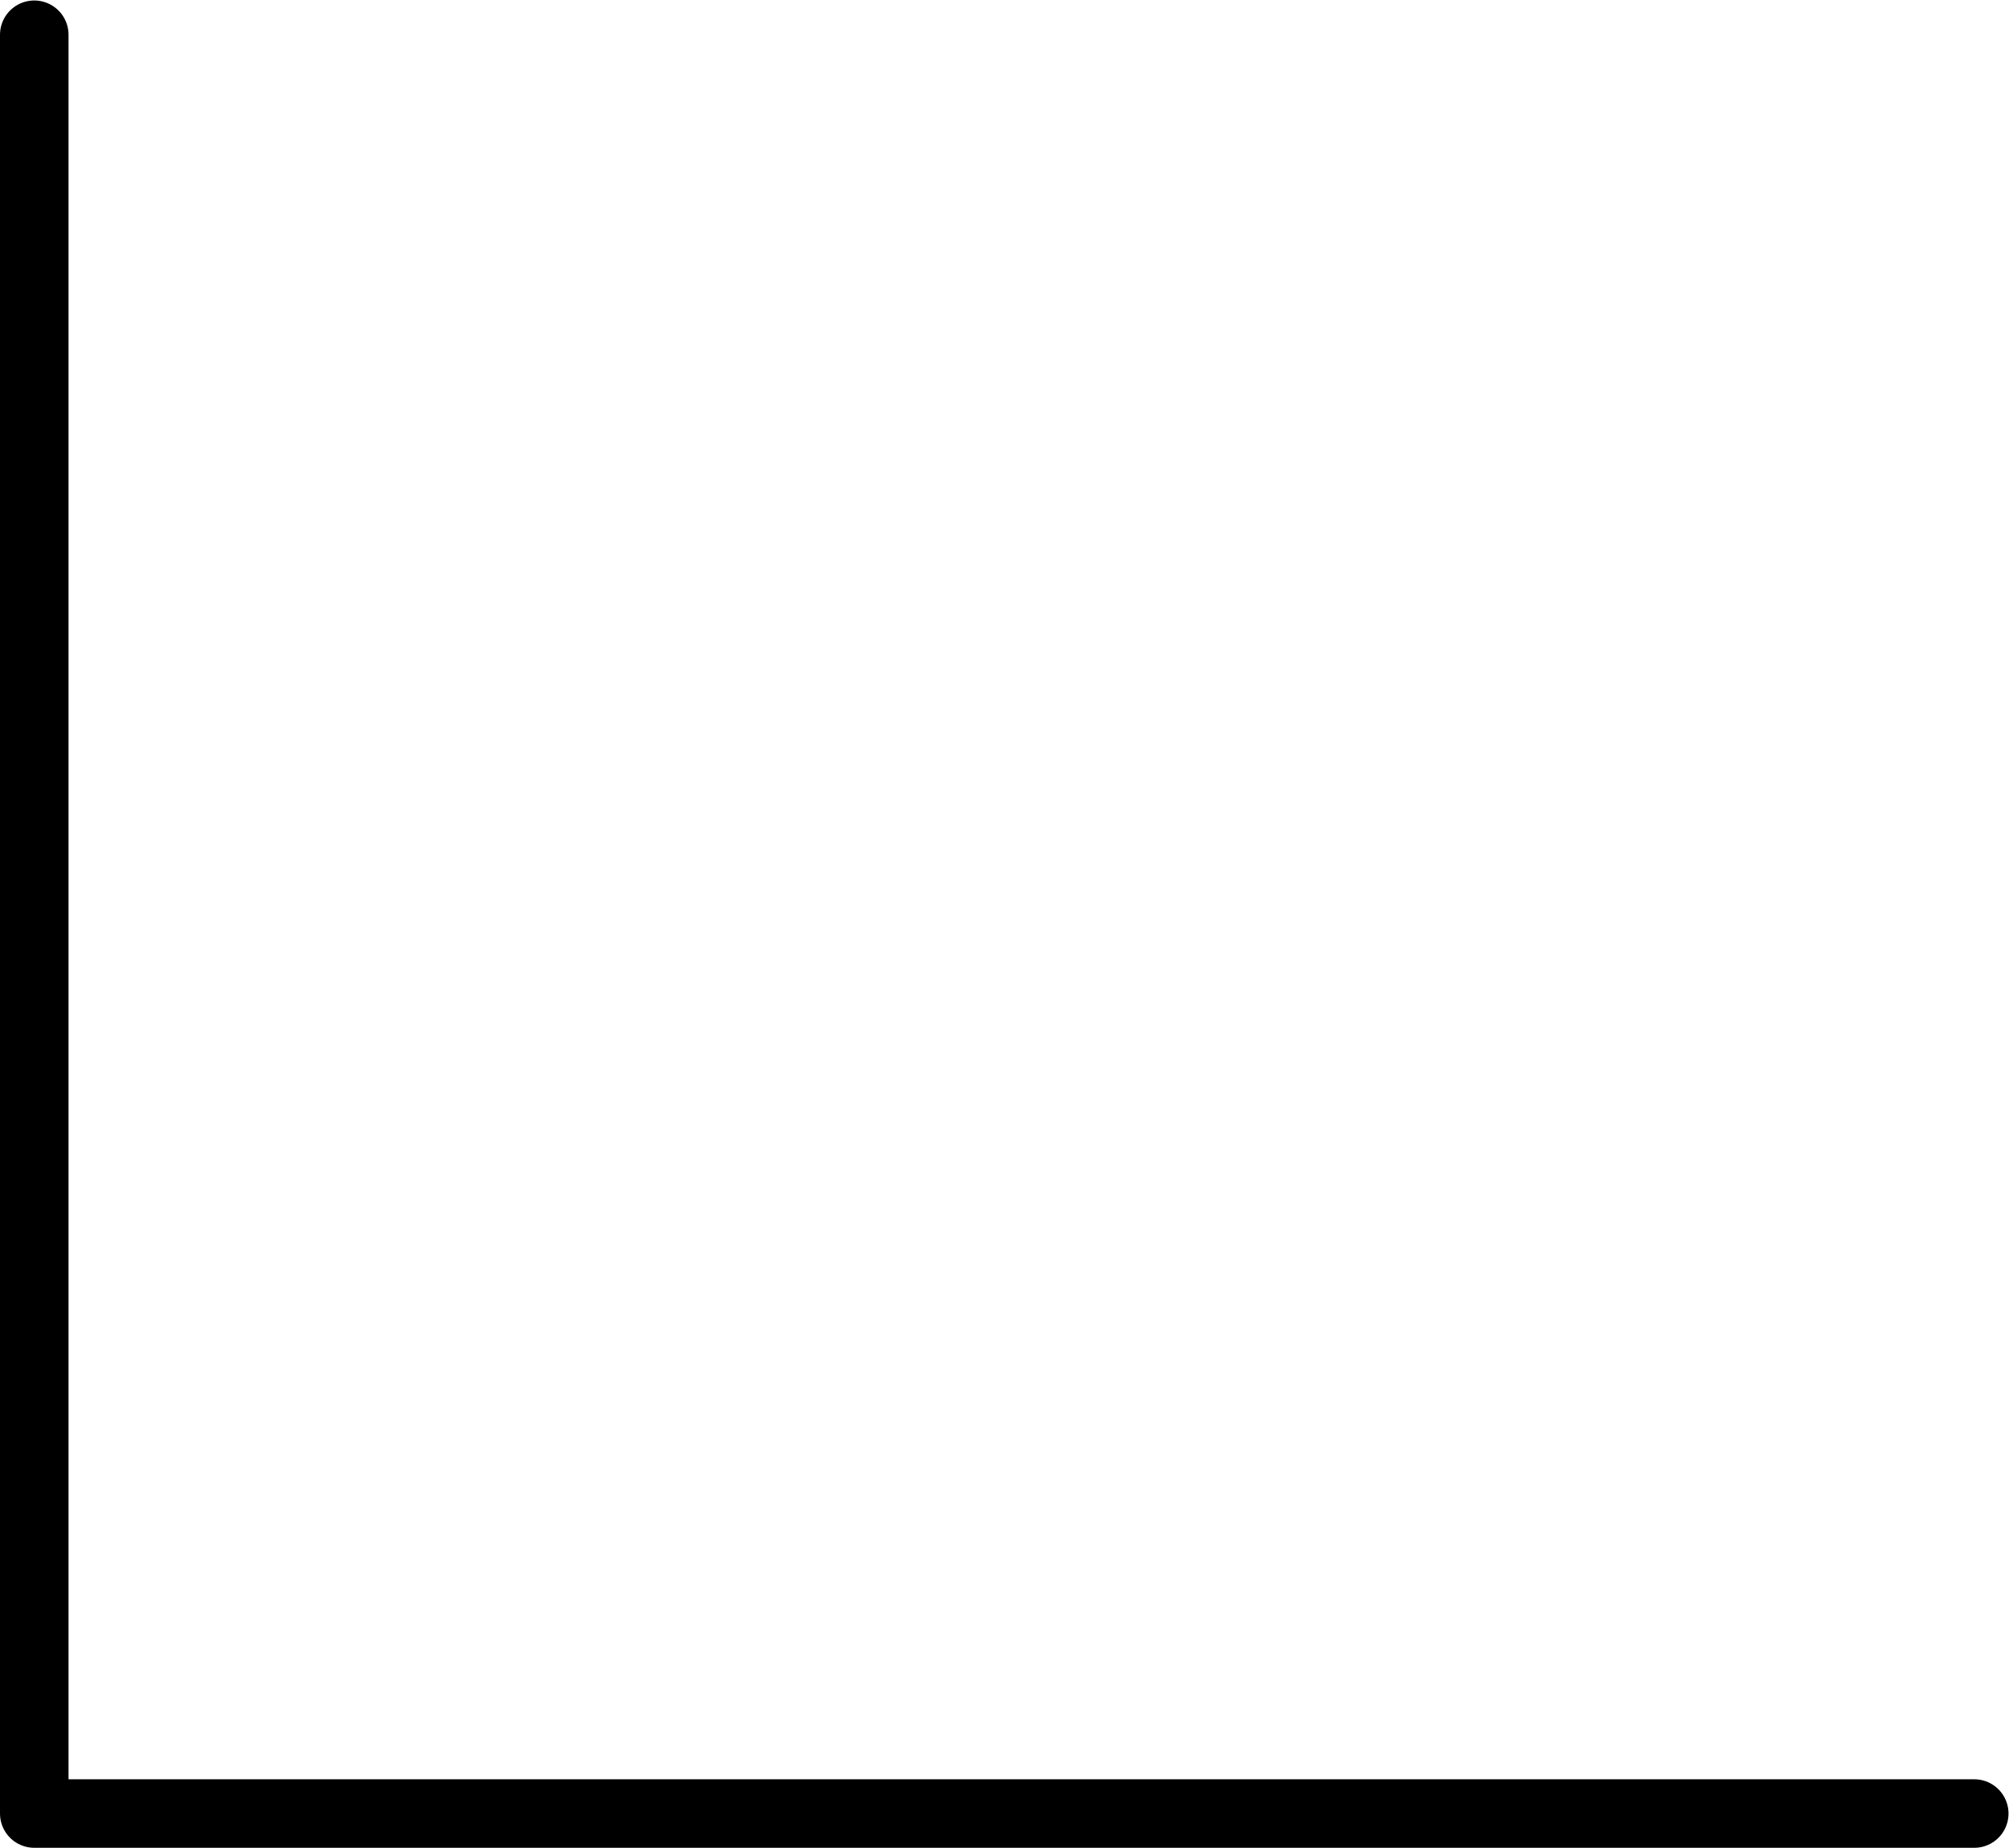
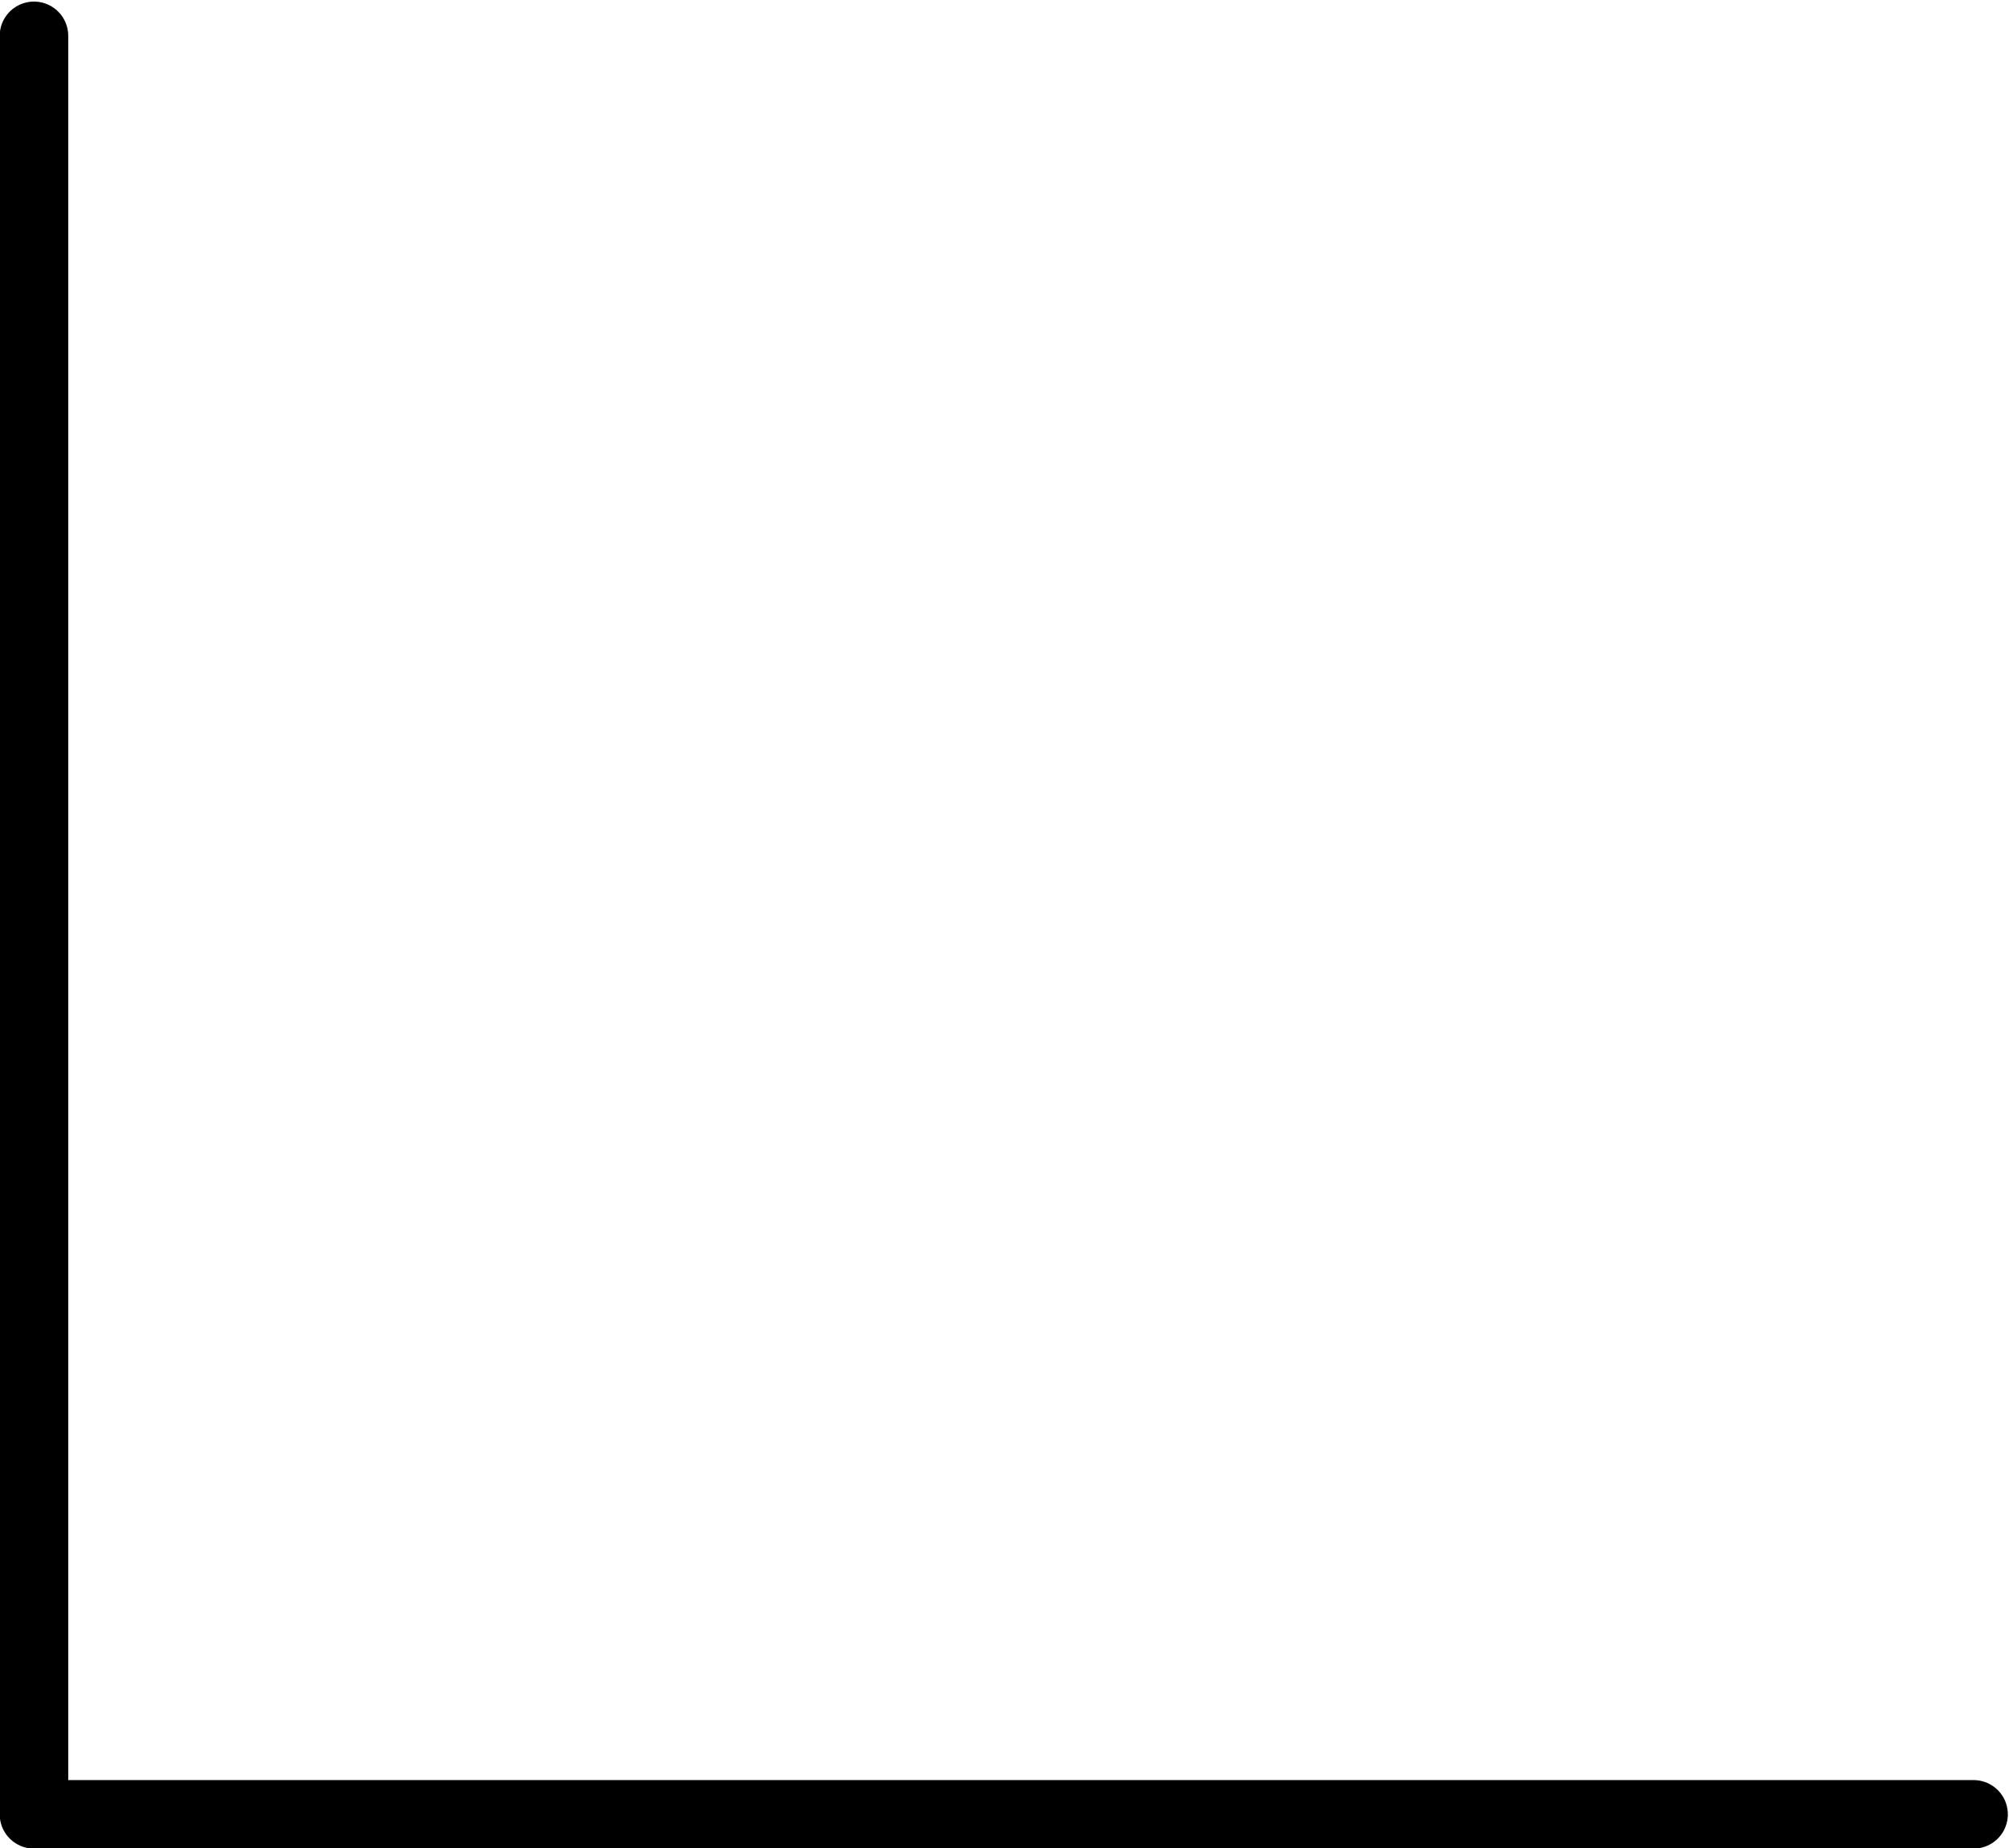
<svg xmlns="http://www.w3.org/2000/svg" version="1.1" id="svg4455" x="0px" y="0px" width="637.002" height="585.978" viewBox="0 0 637.002 585.978" enable-background="new 0 0 1000 1000" xml:space="preserve">
  <defs id="defs3378" />
  <g id="layer1" transform="translate(-193.23,-310.6344)">
-     <path id="letter" d="m 204.095,321.653 0,564.094 615.118,0" style="fill:none;stroke:#000000;stroke-width:21.728;stroke-linecap:round;stroke-linejoin:round" />
+     <path id="letter" d="        m 204,322 0,564 615,0        " style="fill:none;stroke:#000000;stroke-width:21.728;stroke-linecap:round;stroke-linejoin:round" />
  </g>
</svg>
